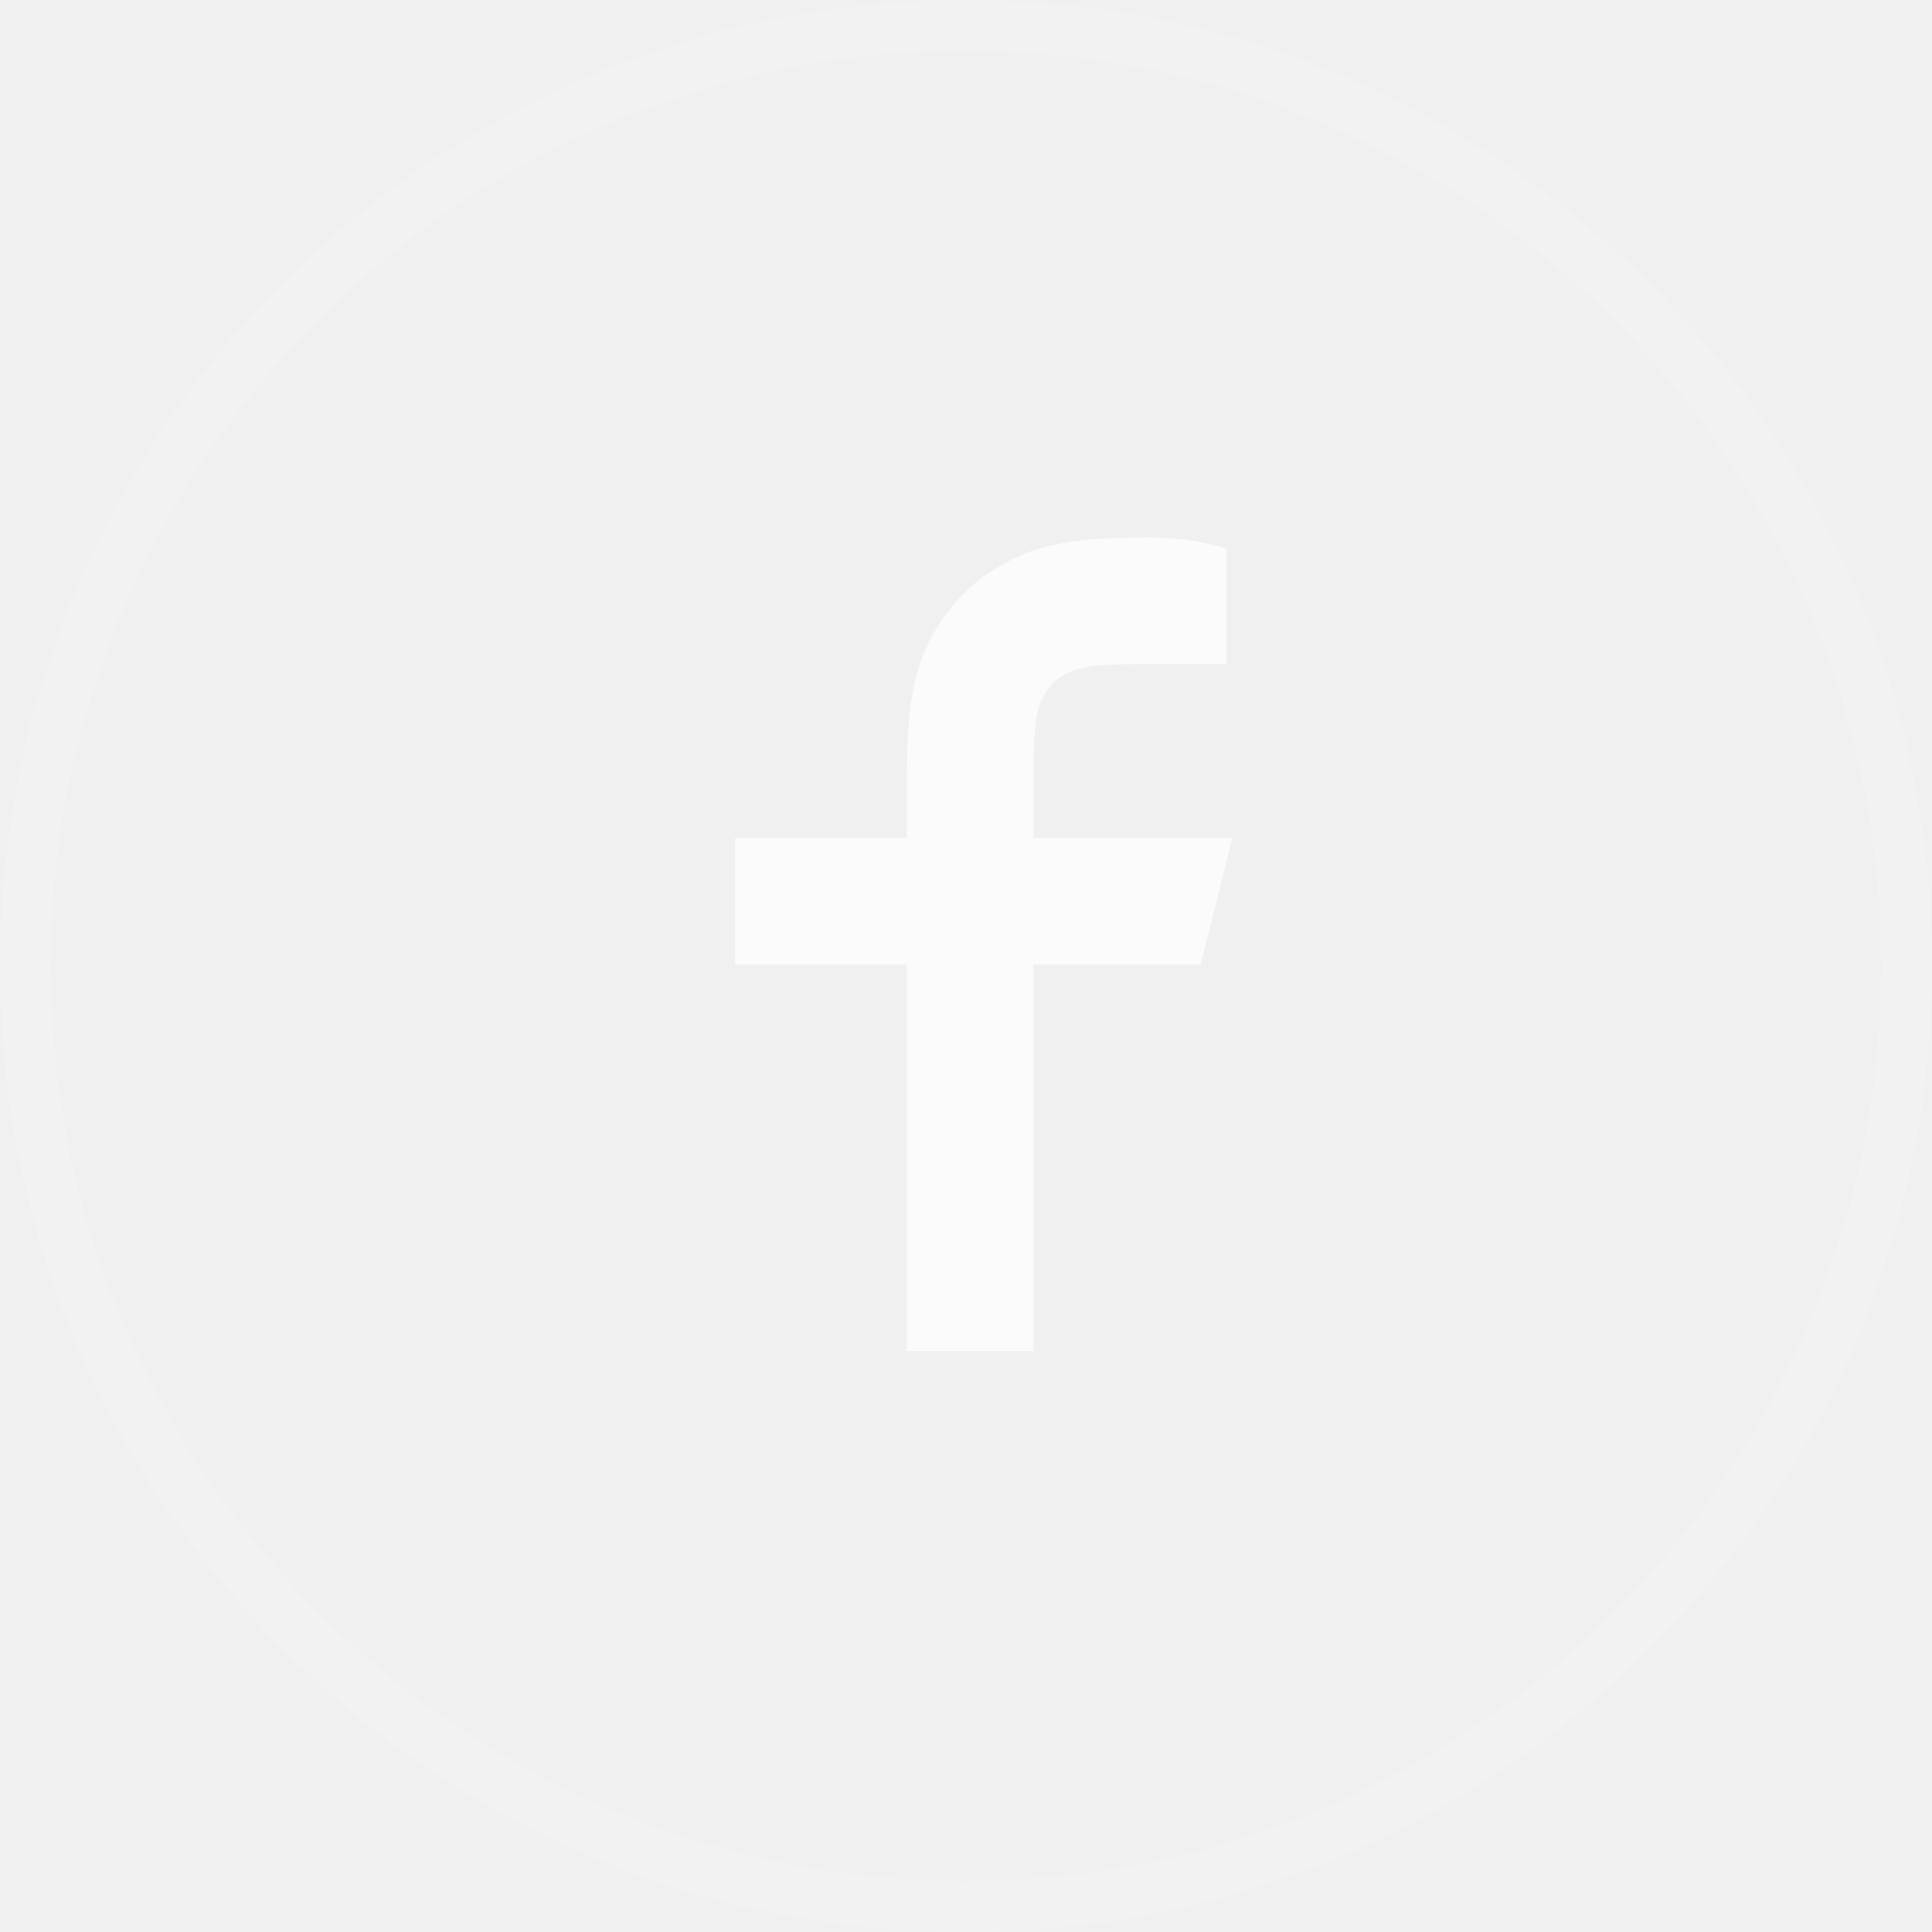
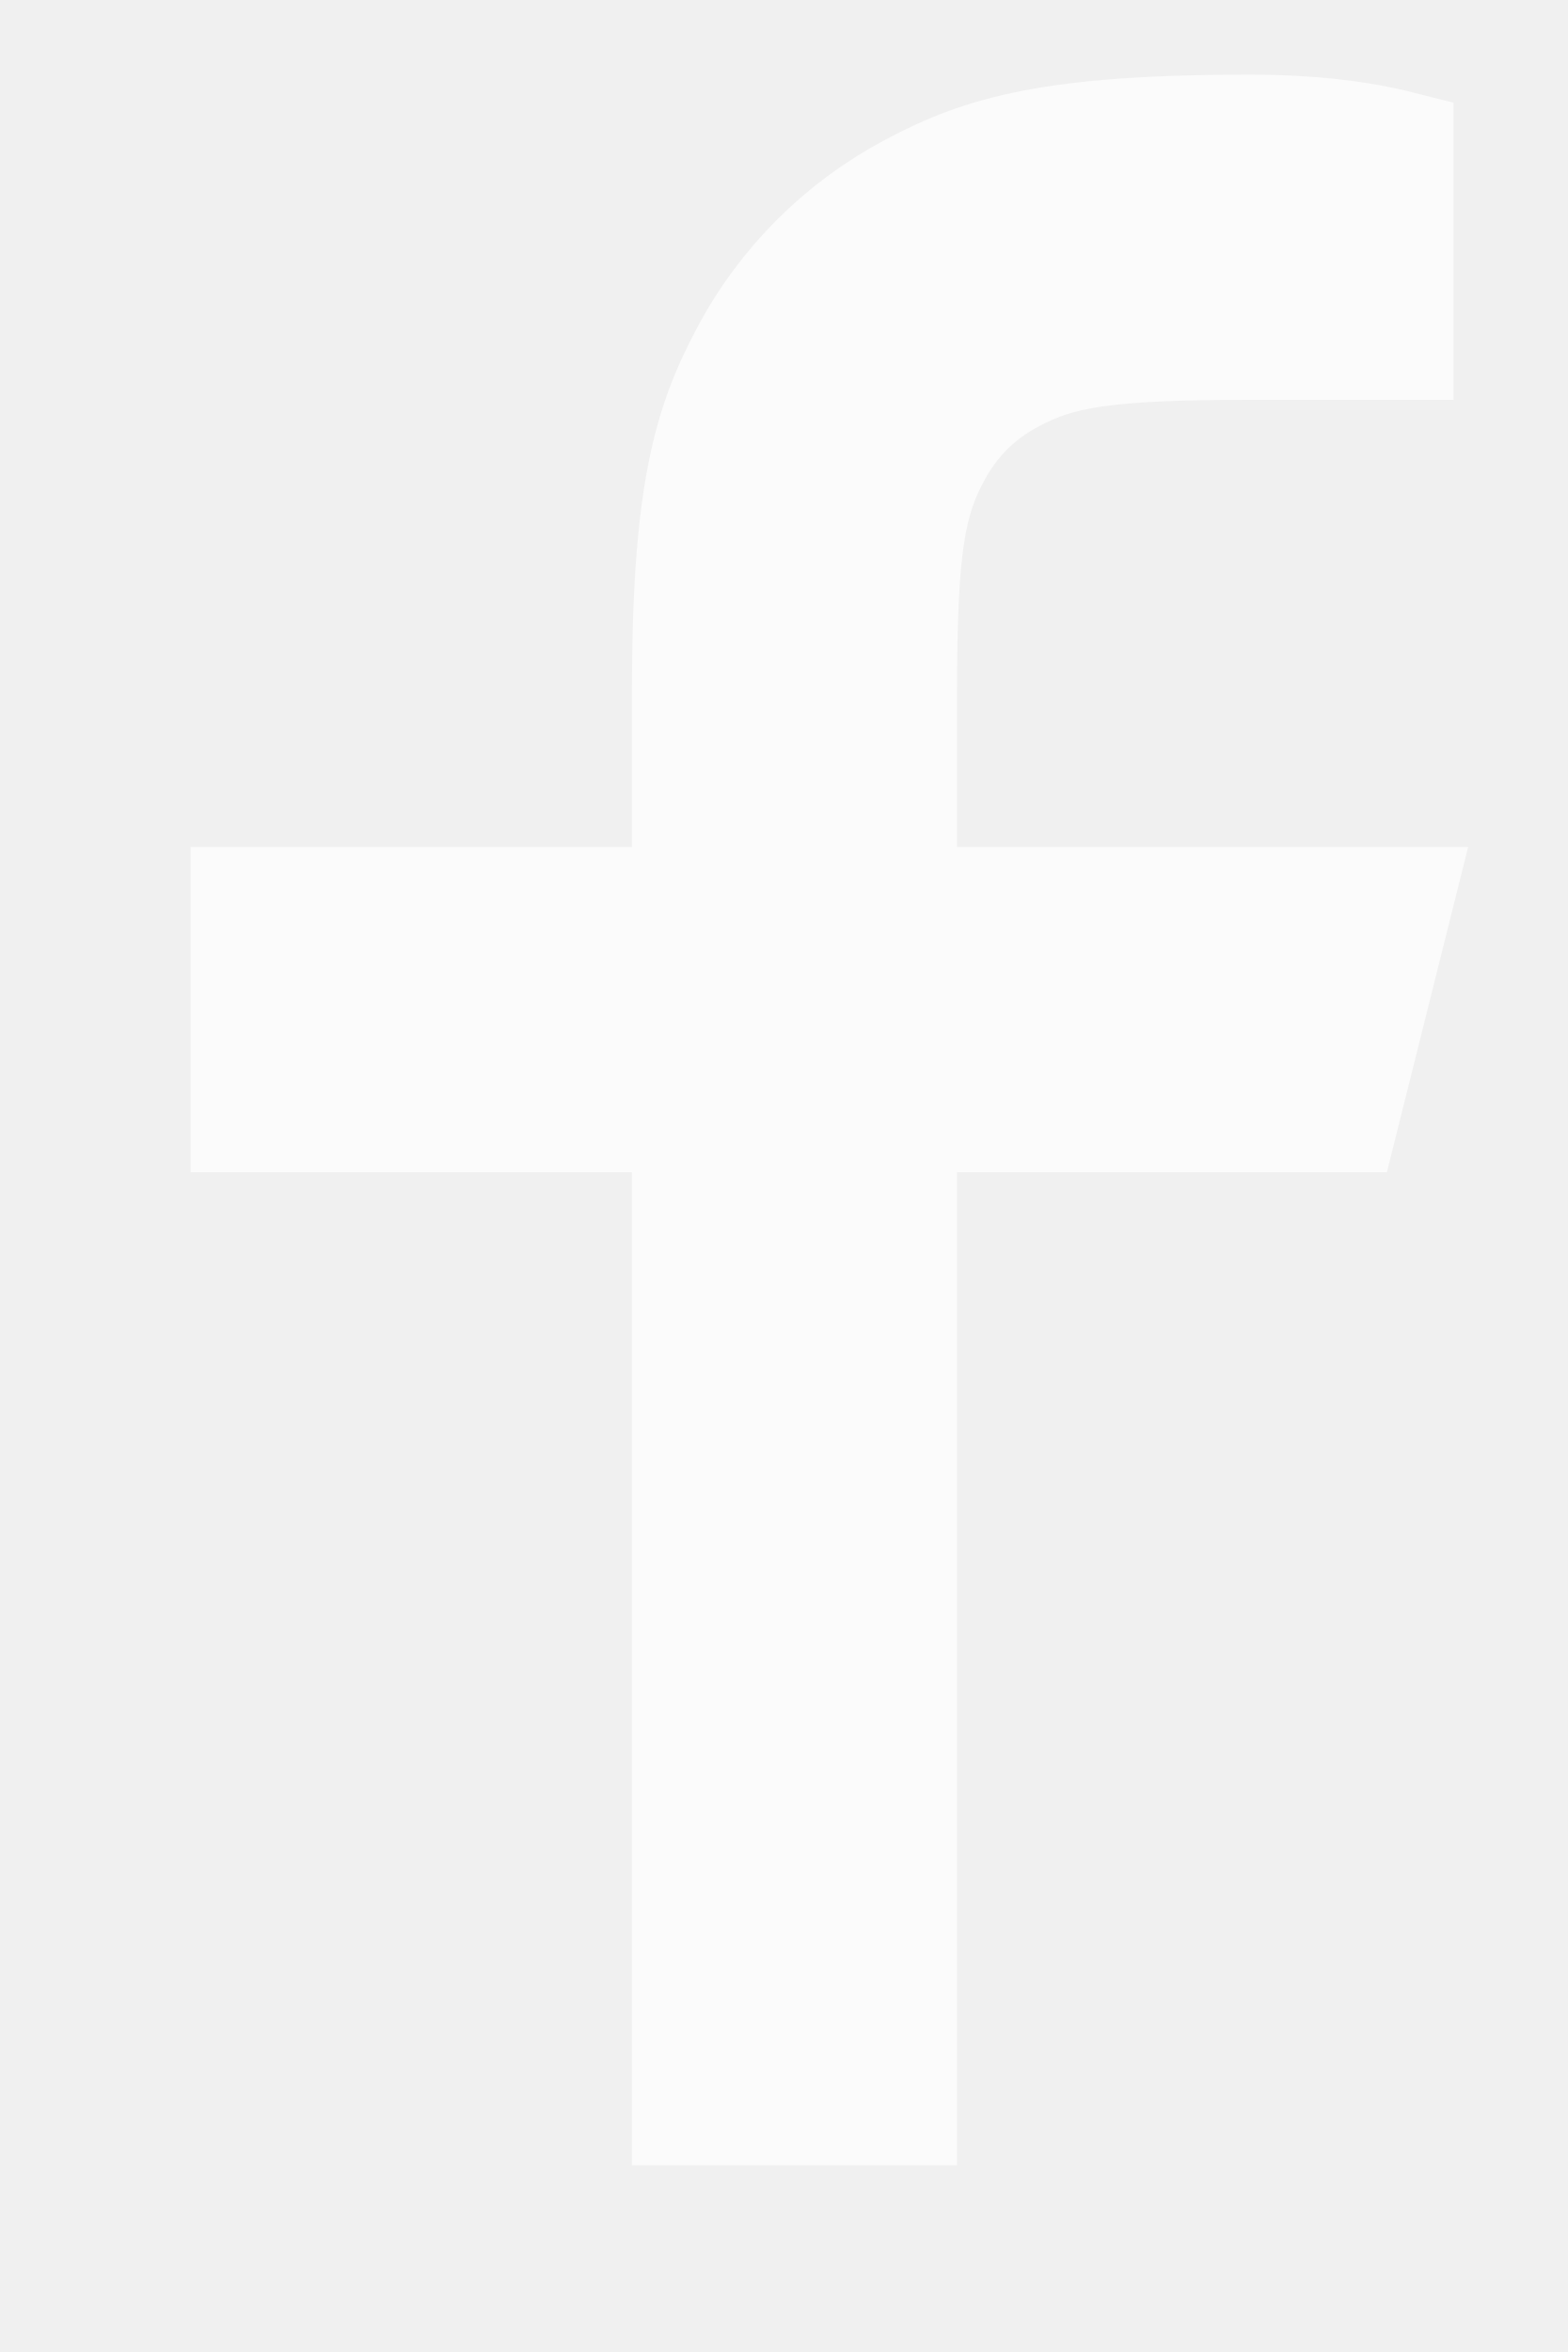
- <svg xmlns="http://www.w3.org/2000/svg" width="38" height="38" viewBox="0 0 38 38" fill="none">
-   <rect x="0.5" y="0.5" width="37" height="37" rx="18.5" stroke="white" stroke-opacity="0.12" />
-   <g clip-path="url(#clip0_1_60406)">
-     <g clip-path="url(#clip1_1_60406)">
-       <g clip-path="url(#clip2_1_60406)">
-         <path opacity="0.7" d="M19.926 16.882H23.726L23.304 18.571H19.926V26.171H18.237V18.571H14.859V16.882H18.237V15.301C18.237 13.795 18.394 13.249 18.688 12.698C18.976 12.155 19.421 11.71 19.965 11.422C20.515 11.128 21.062 10.971 22.567 10.971C23.008 10.971 23.395 11.013 23.726 11.097V12.66H22.567C21.449 12.66 21.109 12.726 20.762 12.911C20.505 13.048 20.314 13.239 20.178 13.496C19.992 13.843 19.926 14.183 19.926 15.301V16.882Z" fill="white" stroke="white" stroke-width="0.8" />
+ <svg xmlns="http://www.w3.org/2000/svg" width="12" height="18" viewBox="0 0 12 18" fill="none">
+   <g clip-path="url(#clip0_1_60407)">
+     <g clip-path="url(#clip1_1_60407)">
+       <g clip-path="url(#clip2_1_60407)">
+         <path opacity="0.7" d="M6.926 6.882H10.726L10.304 8.571H6.926V16.171H5.237V8.571H1.859V6.882H5.237V5.301C5.237 3.795 5.394 3.249 5.688 2.698C5.976 2.154 6.421 1.71 6.965 1.422C7.515 1.128 8.062 0.971 9.567 0.971C10.008 0.971 10.395 1.013 10.726 1.097V2.66H9.567C8.449 2.66 8.109 2.725 7.762 2.911C7.505 3.048 7.314 3.239 7.178 3.496C6.992 3.843 6.926 4.183 6.926 5.301V6.882Z" fill="white" stroke="white" stroke-width="0.8" />
      </g>
    </g>
  </g>
  <defs>
-     <clipPath id="clip0_1_60406">
-       <rect width="11" height="17" fill="white" transform="translate(13.5 10.5)" />
+     <clipPath id="clip0_1_60407">
+       <rect width="11" height="17" fill="white" transform="translate(0.5 0.5)" />
    </clipPath>
-     <clipPath id="clip1_1_60406">
-       <rect width="11" height="17" fill="white" transform="translate(13.5 10.5)" />
+     <clipPath id="clip1_1_60407">
+       <rect width="11" height="17" fill="white" transform="translate(0.5 0.5)" />
    </clipPath>
-     <clipPath id="clip2_1_60406">
-       <rect width="11" height="17" fill="white" transform="translate(13.5 10.5)" />
+     <clipPath id="clip2_1_60407">
+       <rect width="11" height="17" fill="white" transform="translate(0.5 0.5)" />
    </clipPath>
  </defs>
</svg>
